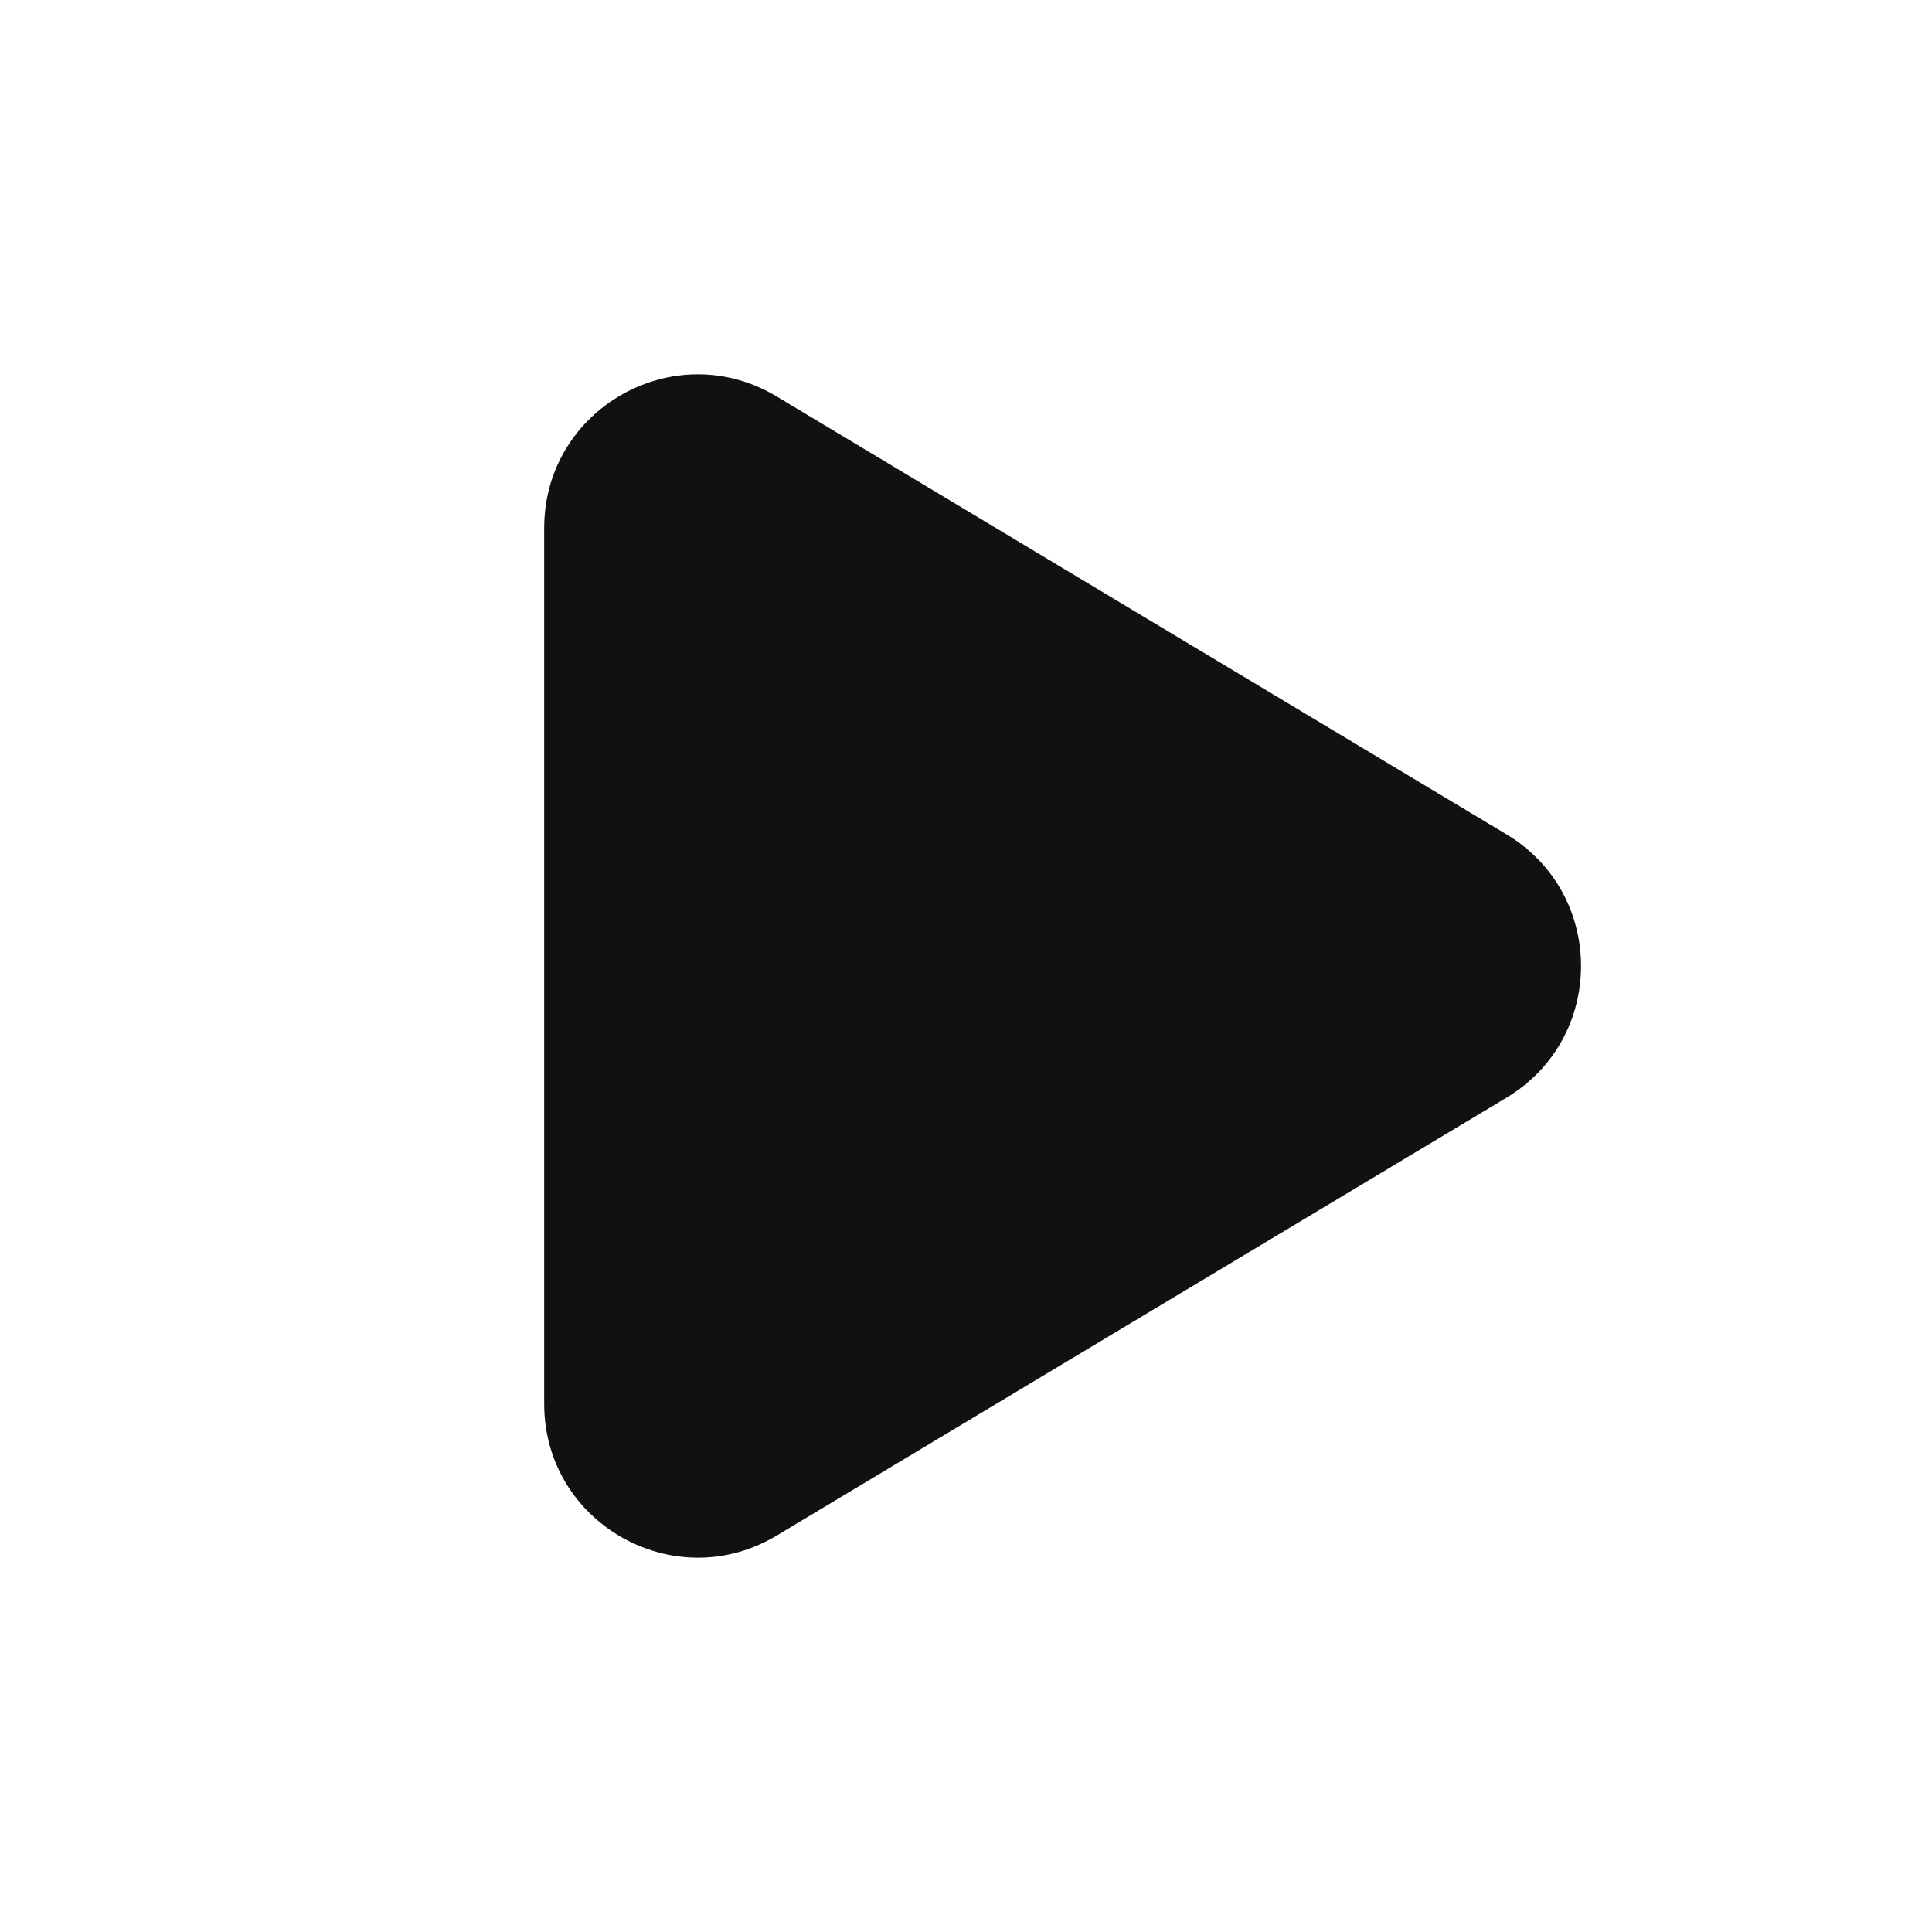
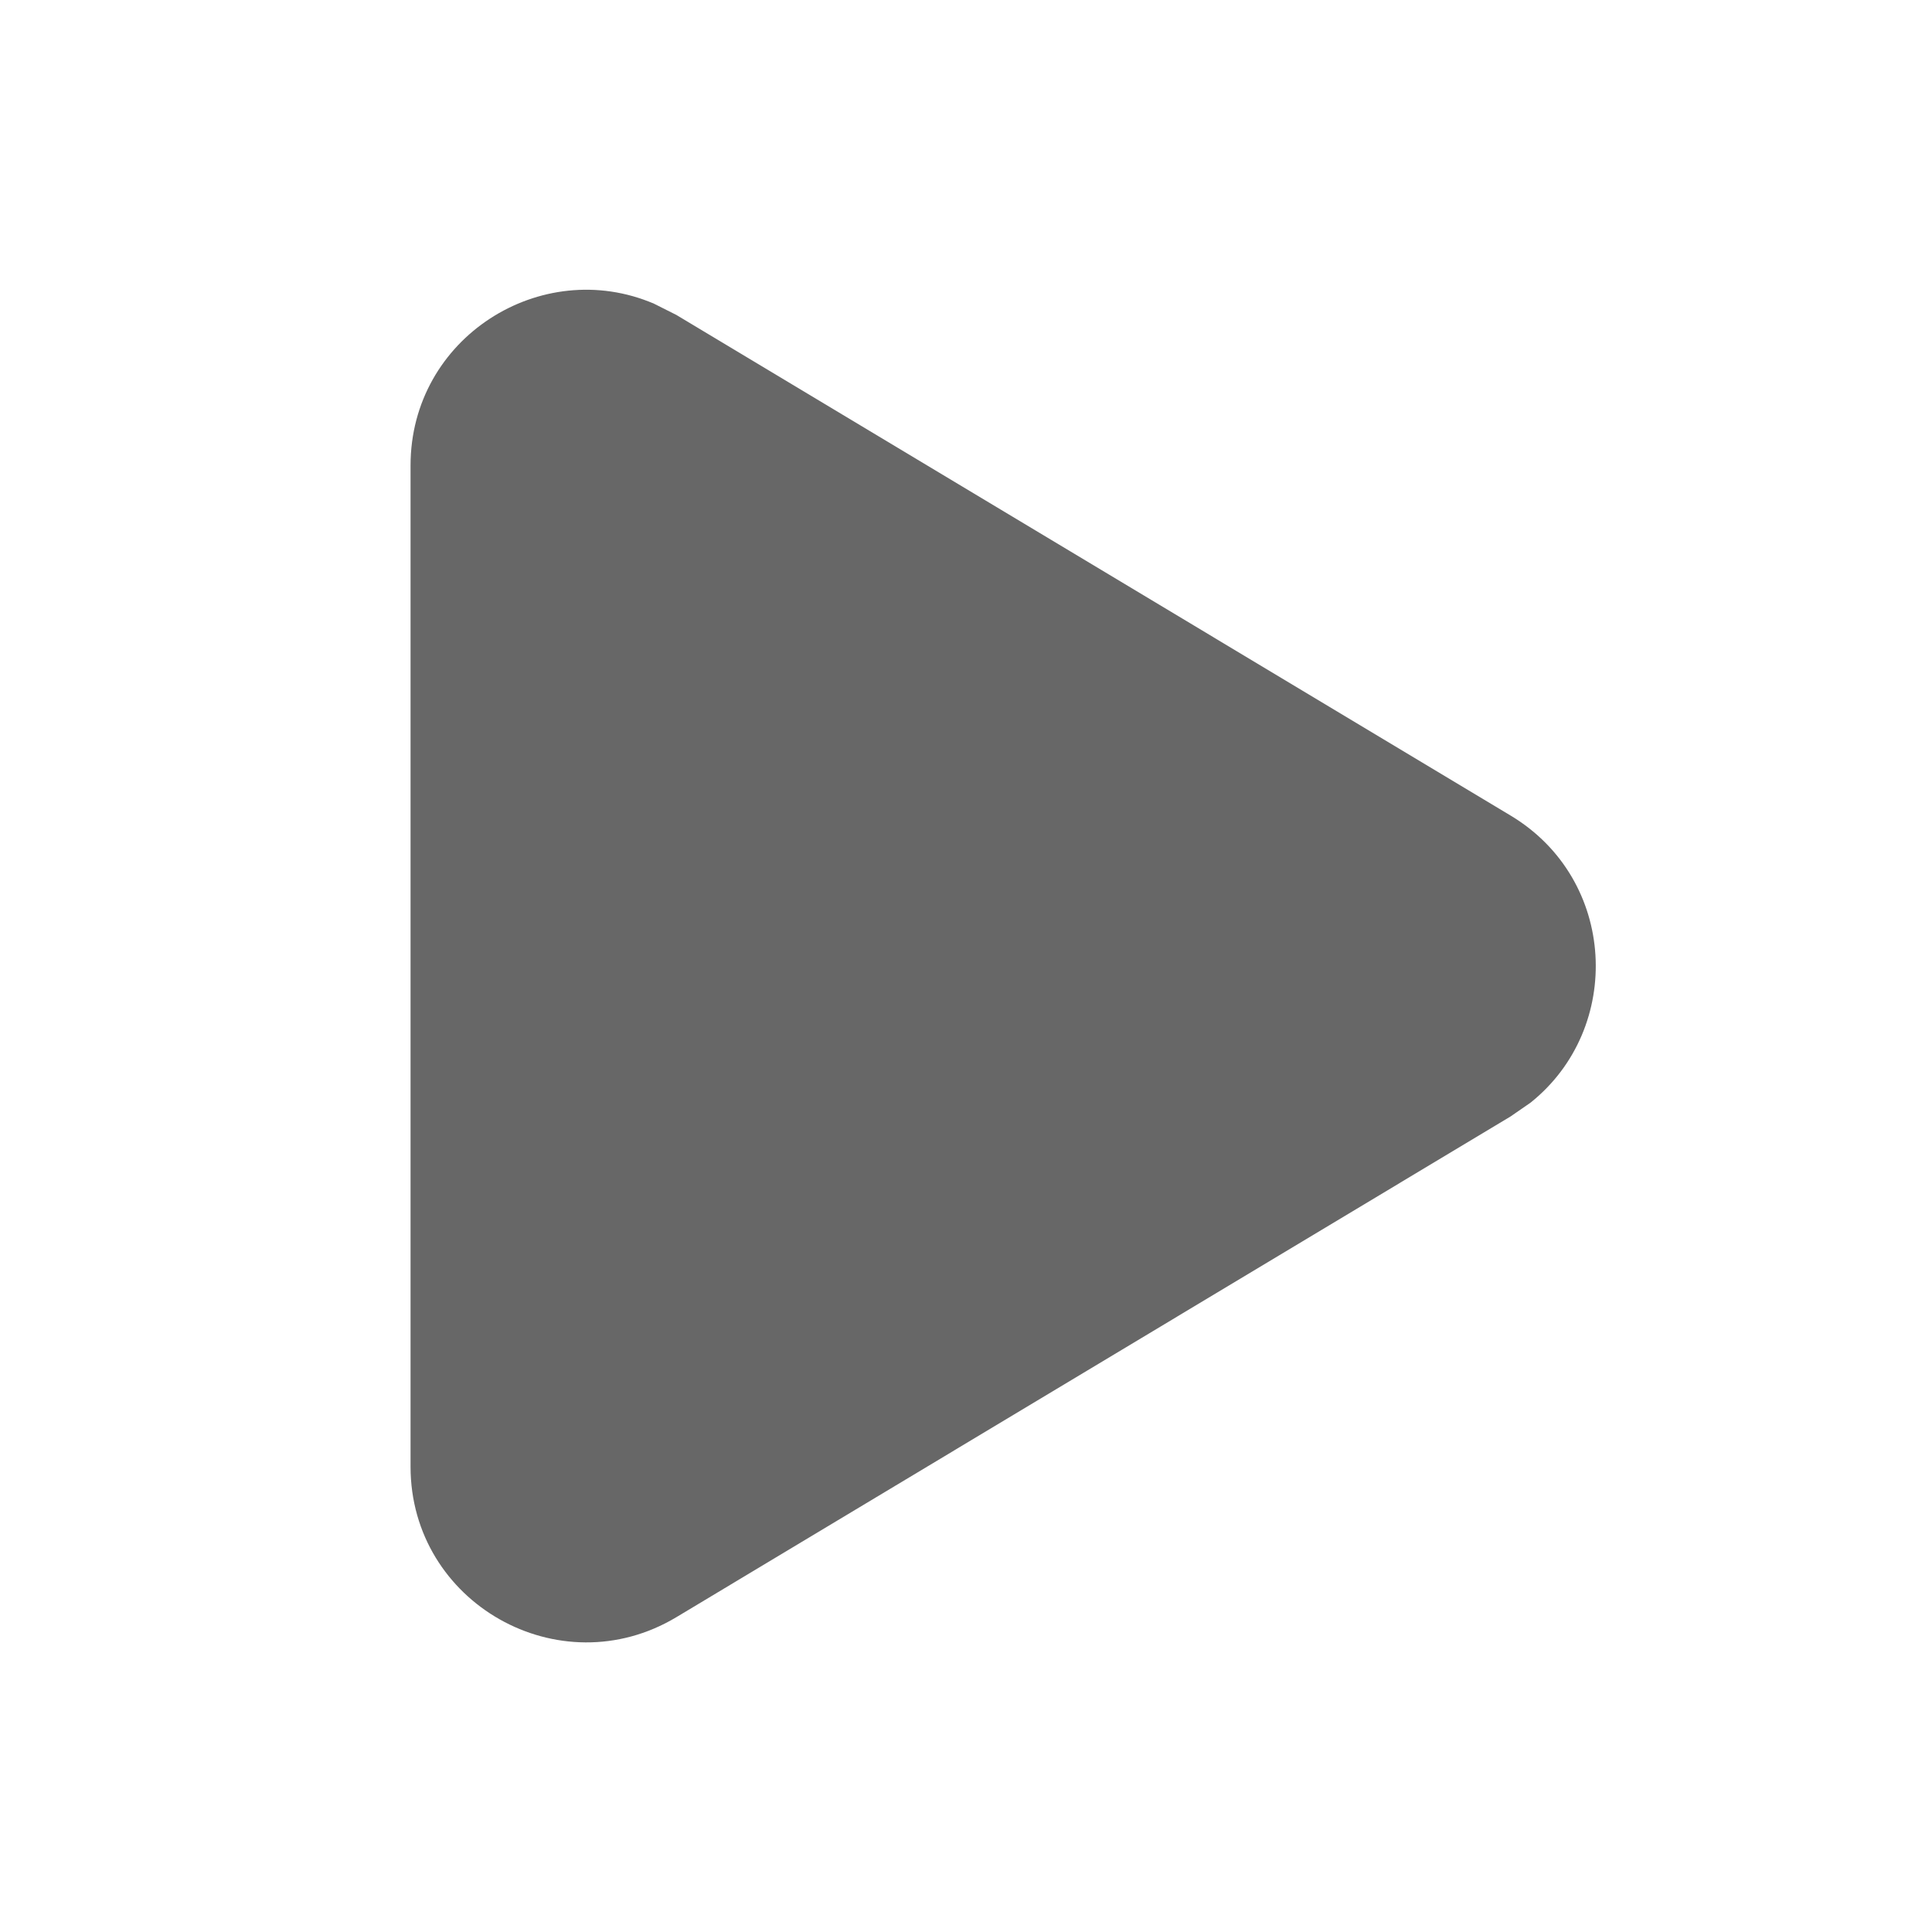
- <svg xmlns="http://www.w3.org/2000/svg" width="480" height="480" viewBox="0 0 480 480" fill="none">
-   <path d="M135.2 131.19C135.2 101.555 167.542 83.239 192.954 98.496L374.285 207.299H374.287C398.97 222.103 398.97 257.905 374.288 272.71L374.29 272.712L192.954 381.517L192.944 381.524C167.539 396.743 135.201 378.441 135.2 348.802V131.19Z" fill="#111111" />
+ <svg xmlns="http://www.w3.org/2000/svg" width="16" height="16" viewBox="0 0 16 16" fill="none">
+   <path d="M3.4 3.855C3.4 2.796 4.483 2.116 5.416 2.515L5.601 2.608L12.51 6.754C13.392 7.283 13.447 8.515 12.675 9.132L12.51 9.246L5.601 13.393C4.633 13.973 3.4 13.275 3.4 12.146V3.855Z" fill="#676767" />
</svg>
